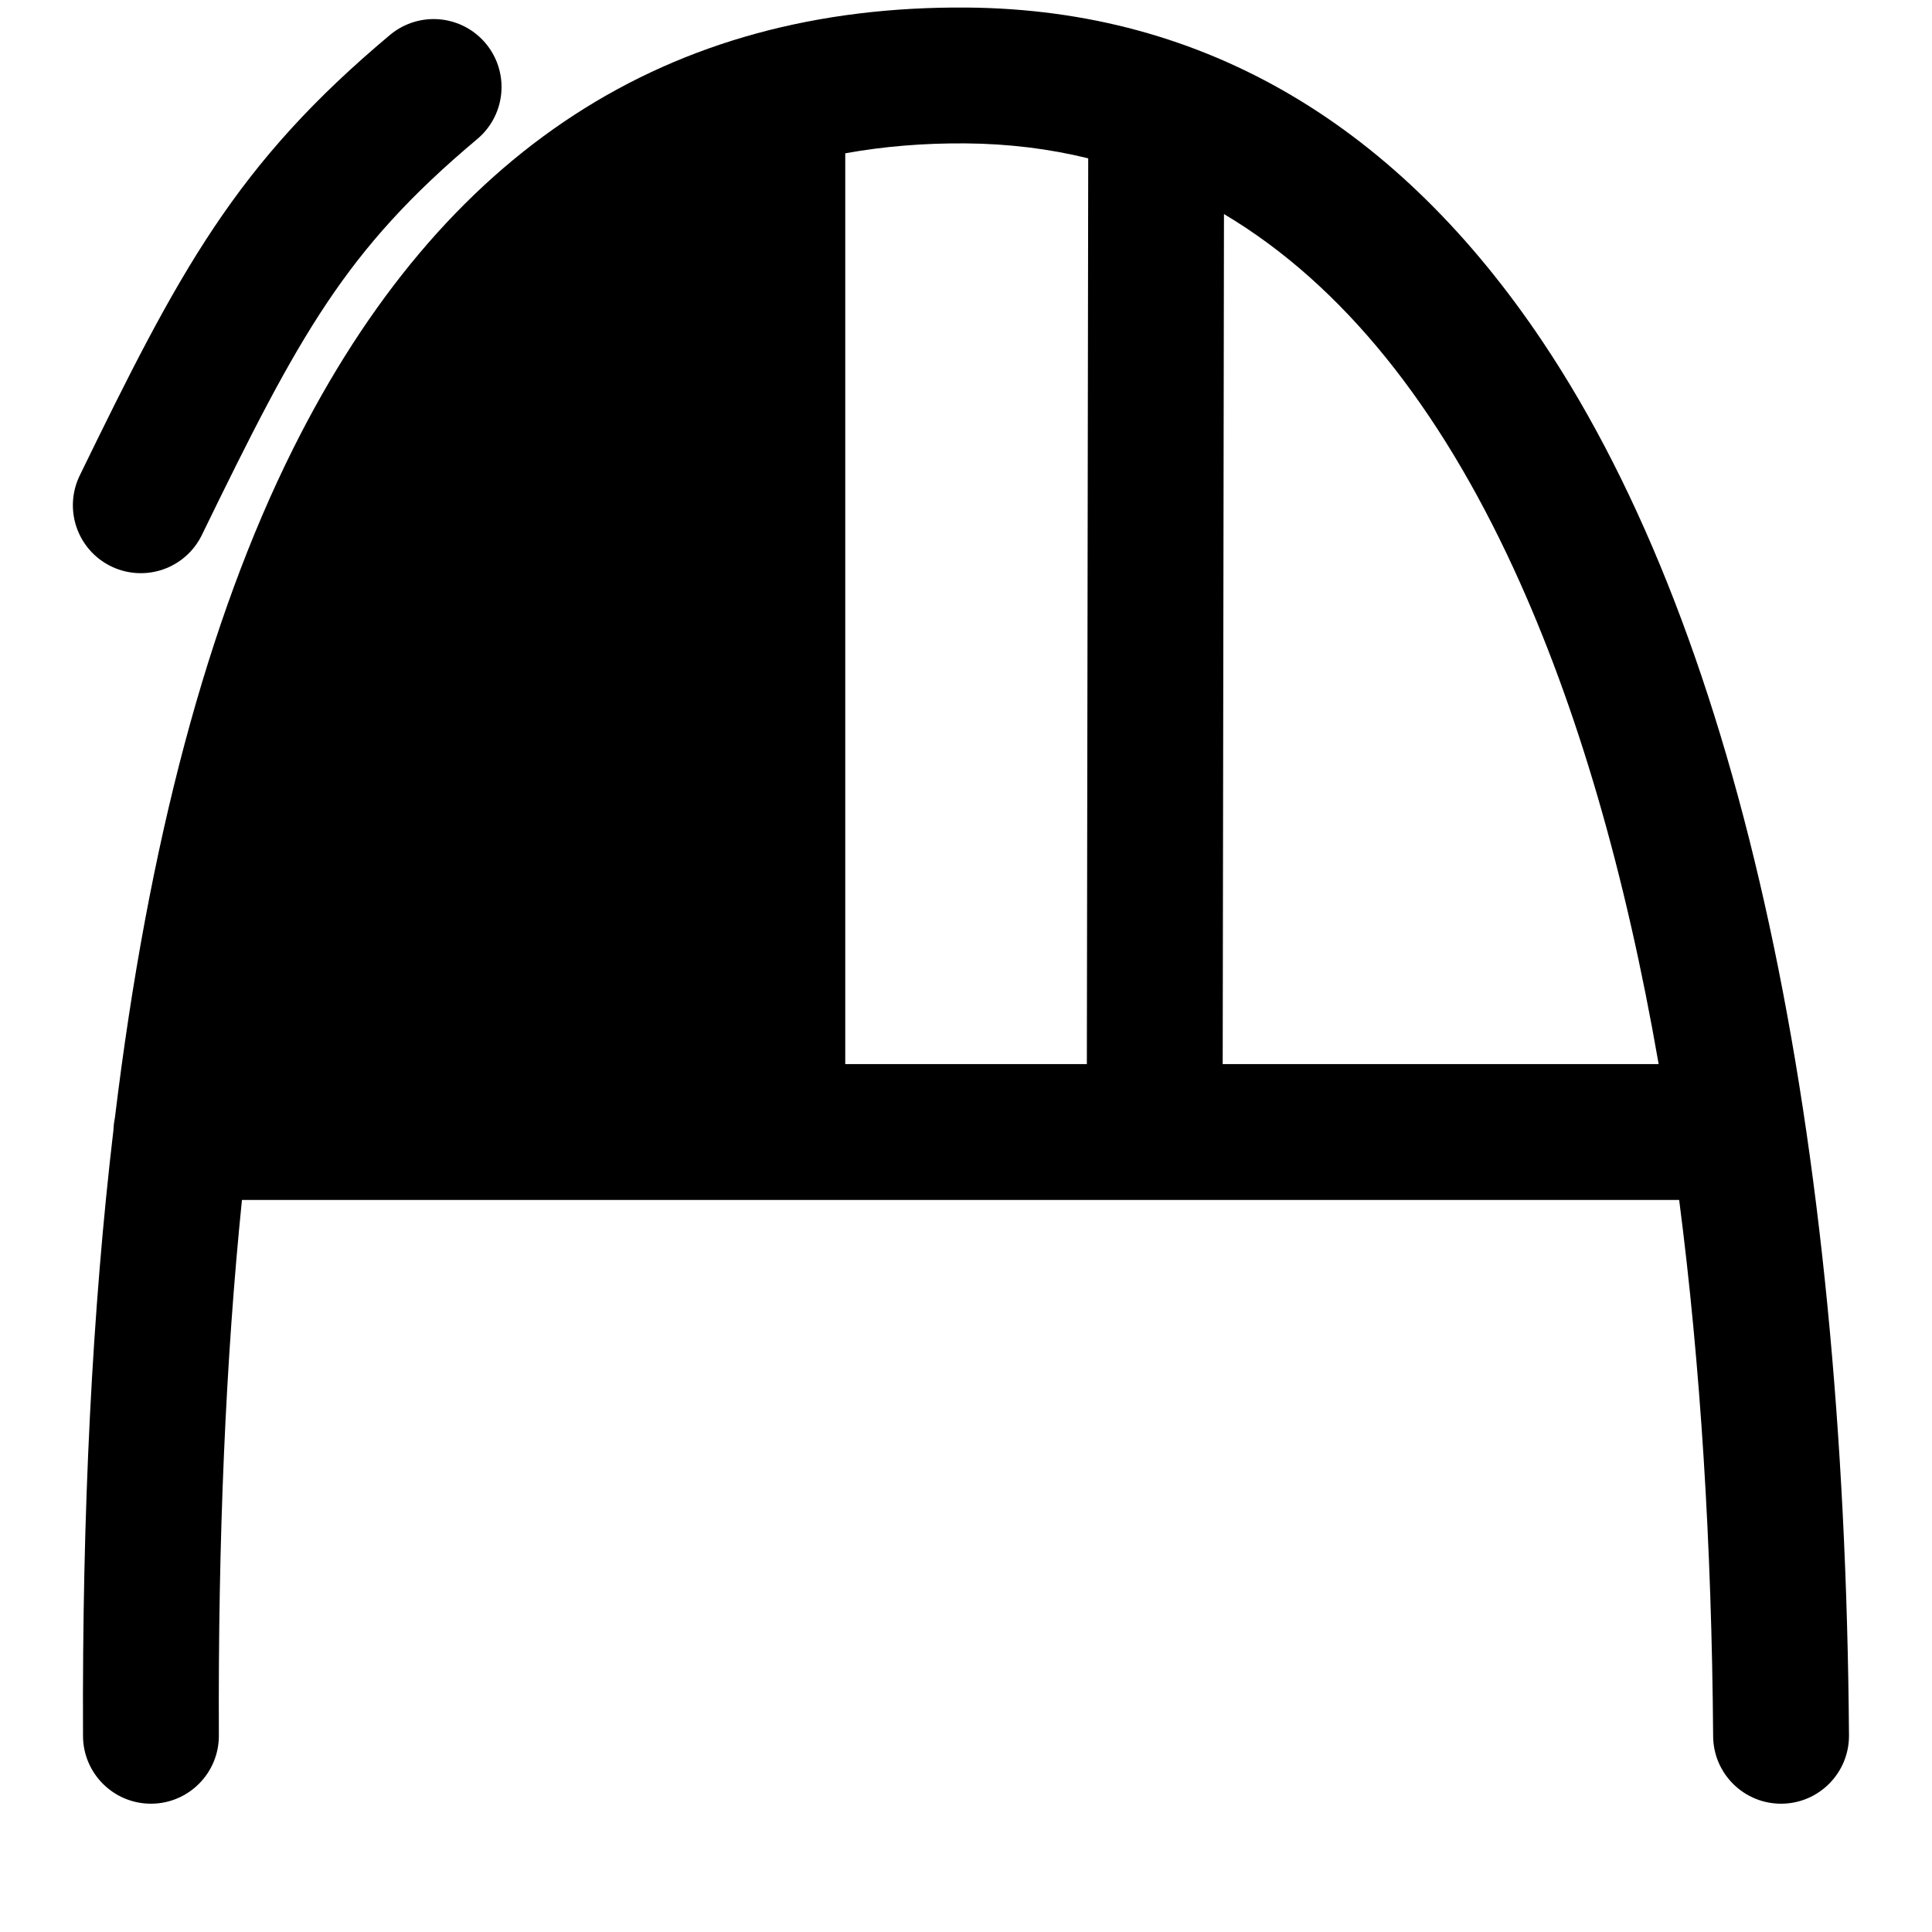
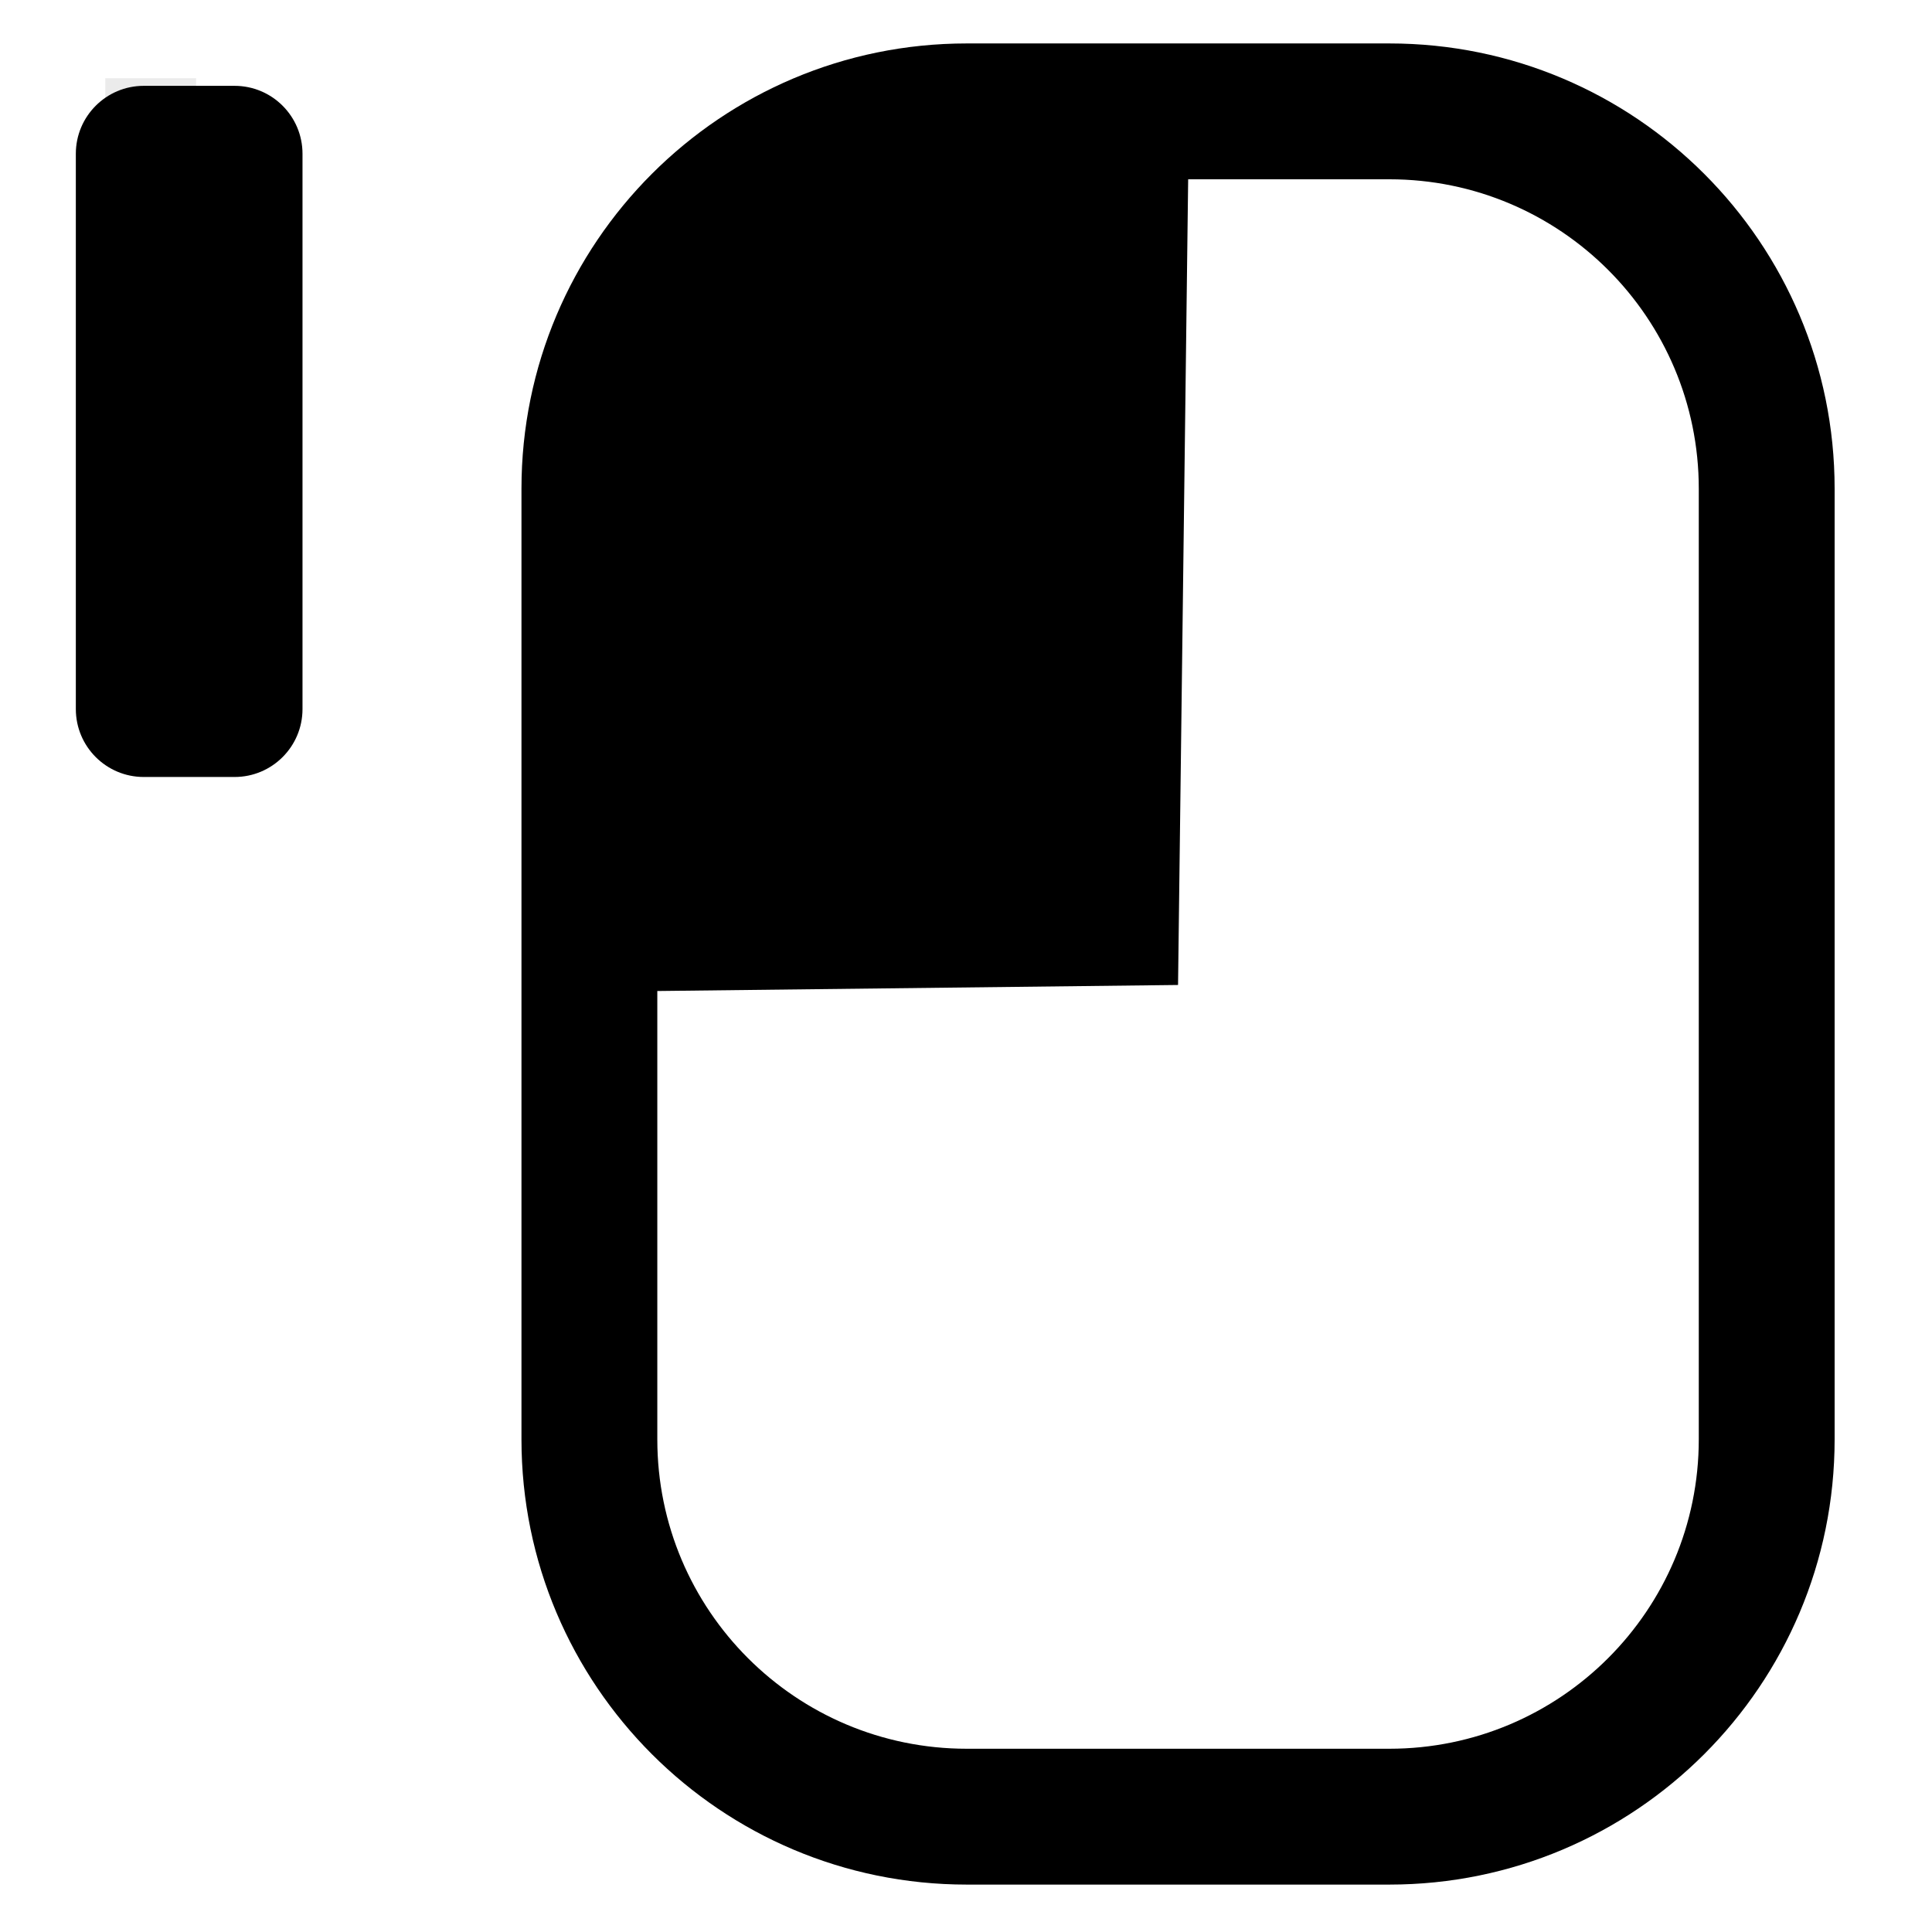
- <svg xmlns="http://www.w3.org/2000/svg" width="100%" height="100%" viewBox="0 0 512 512" version="1.1" xml:space="preserve" style="fill-rule:evenodd;clip-rule:evenodd;stroke-linecap:round;stroke-linejoin:round;stroke-miterlimit:1.5;">
+ <svg xmlns="http://www.w3.org/2000/svg" width="100%" height="100%" viewBox="0 0 512 512" version="1.1" xml:space="preserve" style="fill-rule:evenodd;clip-rule:evenodd;stroke-linejoin:round;stroke-miterlimit:2;">
  <g transform="matrix(6.12323e-17,1,-1,6.12323e-17,512,0)">
-     <g transform="matrix(6.12323e-17,-1,1,6.12323e-17,-3.13509e-14,512)">
-       <path d="M30.44,296.311C39.338,222.945 55.181,164.05 77.568,119.142C117.336,39.367 177.332,1.412 256.135,2.001C320.024,2.478 370.966,34.015 408.872,90.644C461.755,169.647 488.835,299.906 490,459.869C490.072,469.803 482.065,477.927 472.131,478C462.197,478.072 454.073,470.065 454,460.131C453.631,409.372 450.664,361.732 444.995,318L64.119,318C59.803,360.444 57.771,407.725 58,459.921C58.043,469.856 50.013,477.956 40.079,478C30.144,478.043 22.044,470.013 22,460.079C21.739,400.423 24.464,346.907 30.071,299.396C30.106,298.342 30.231,297.311 30.44,296.311ZM288.388,41.958C278.075,39.427 267.24,38.085 255.865,37.999C244.775,37.917 234.156,38.791 224,40.629L224,282L288.027,282L288.388,41.958ZM324.365,56.728L324.027,282L439.562,282C430.83,231.69 418.083,187.456 401.134,150.689C381.412,107.905 356.024,75.557 324.365,56.728Z" />
+     <g transform="matrix(6.12323e-17,-1,1,6.12323e-17,3.15906,455.806)">
+       <path d="M430,126.354C430,61.185 377.17,8.354 312,8.354L200,8.354C134.83,8.354 82,61.185 82,126.354L82,378.276C82,443.445 134.83,496.276 200,496.276L312,496.276C377.17,496.276 430,443.445 430,378.276L430,126.354ZM258.682,44.354L256,257.87L118,259.469L118,378.276C118,423.563 154.713,460.276 200,460.276L312,460.276C357.287,460.276 394,423.563 394,378.276L394,126.354C394,81.067 357.287,44.354 312,44.354L258.682,44.354Z" />
    </g>
    <g transform="matrix(6.12323e-17,-1,1,6.12323e-17,-3.13509e-14,512)">
-       <path d="M37.312,133.898C63.405,80.294 76.918,54.902 114.914,23.053" style="fill:none;stroke:black;stroke-width:36px;" />
+       <rect x="27.903" y="20.734" width="24.069" height="147.161" style="fill:rgb(235,235,235);" />
+     </g>
+     <g transform="matrix(6.12323e-17,-1,1,6.12323e-17,20.0137,501.806)">
+       <path d="M69.972,20.734C69.972,10.792 61.914,2.734 51.972,2.734L27.903,2.734C17.962,2.734 9.903,10.792 9.903,20.734L9.903,167.895C9.903,177.836 17.962,185.895 27.903,185.895L51.972,185.895C61.914,185.895 69.972,177.836 69.972,167.895L69.972,20.734Z" />
    </g>
  </g>
</svg>
